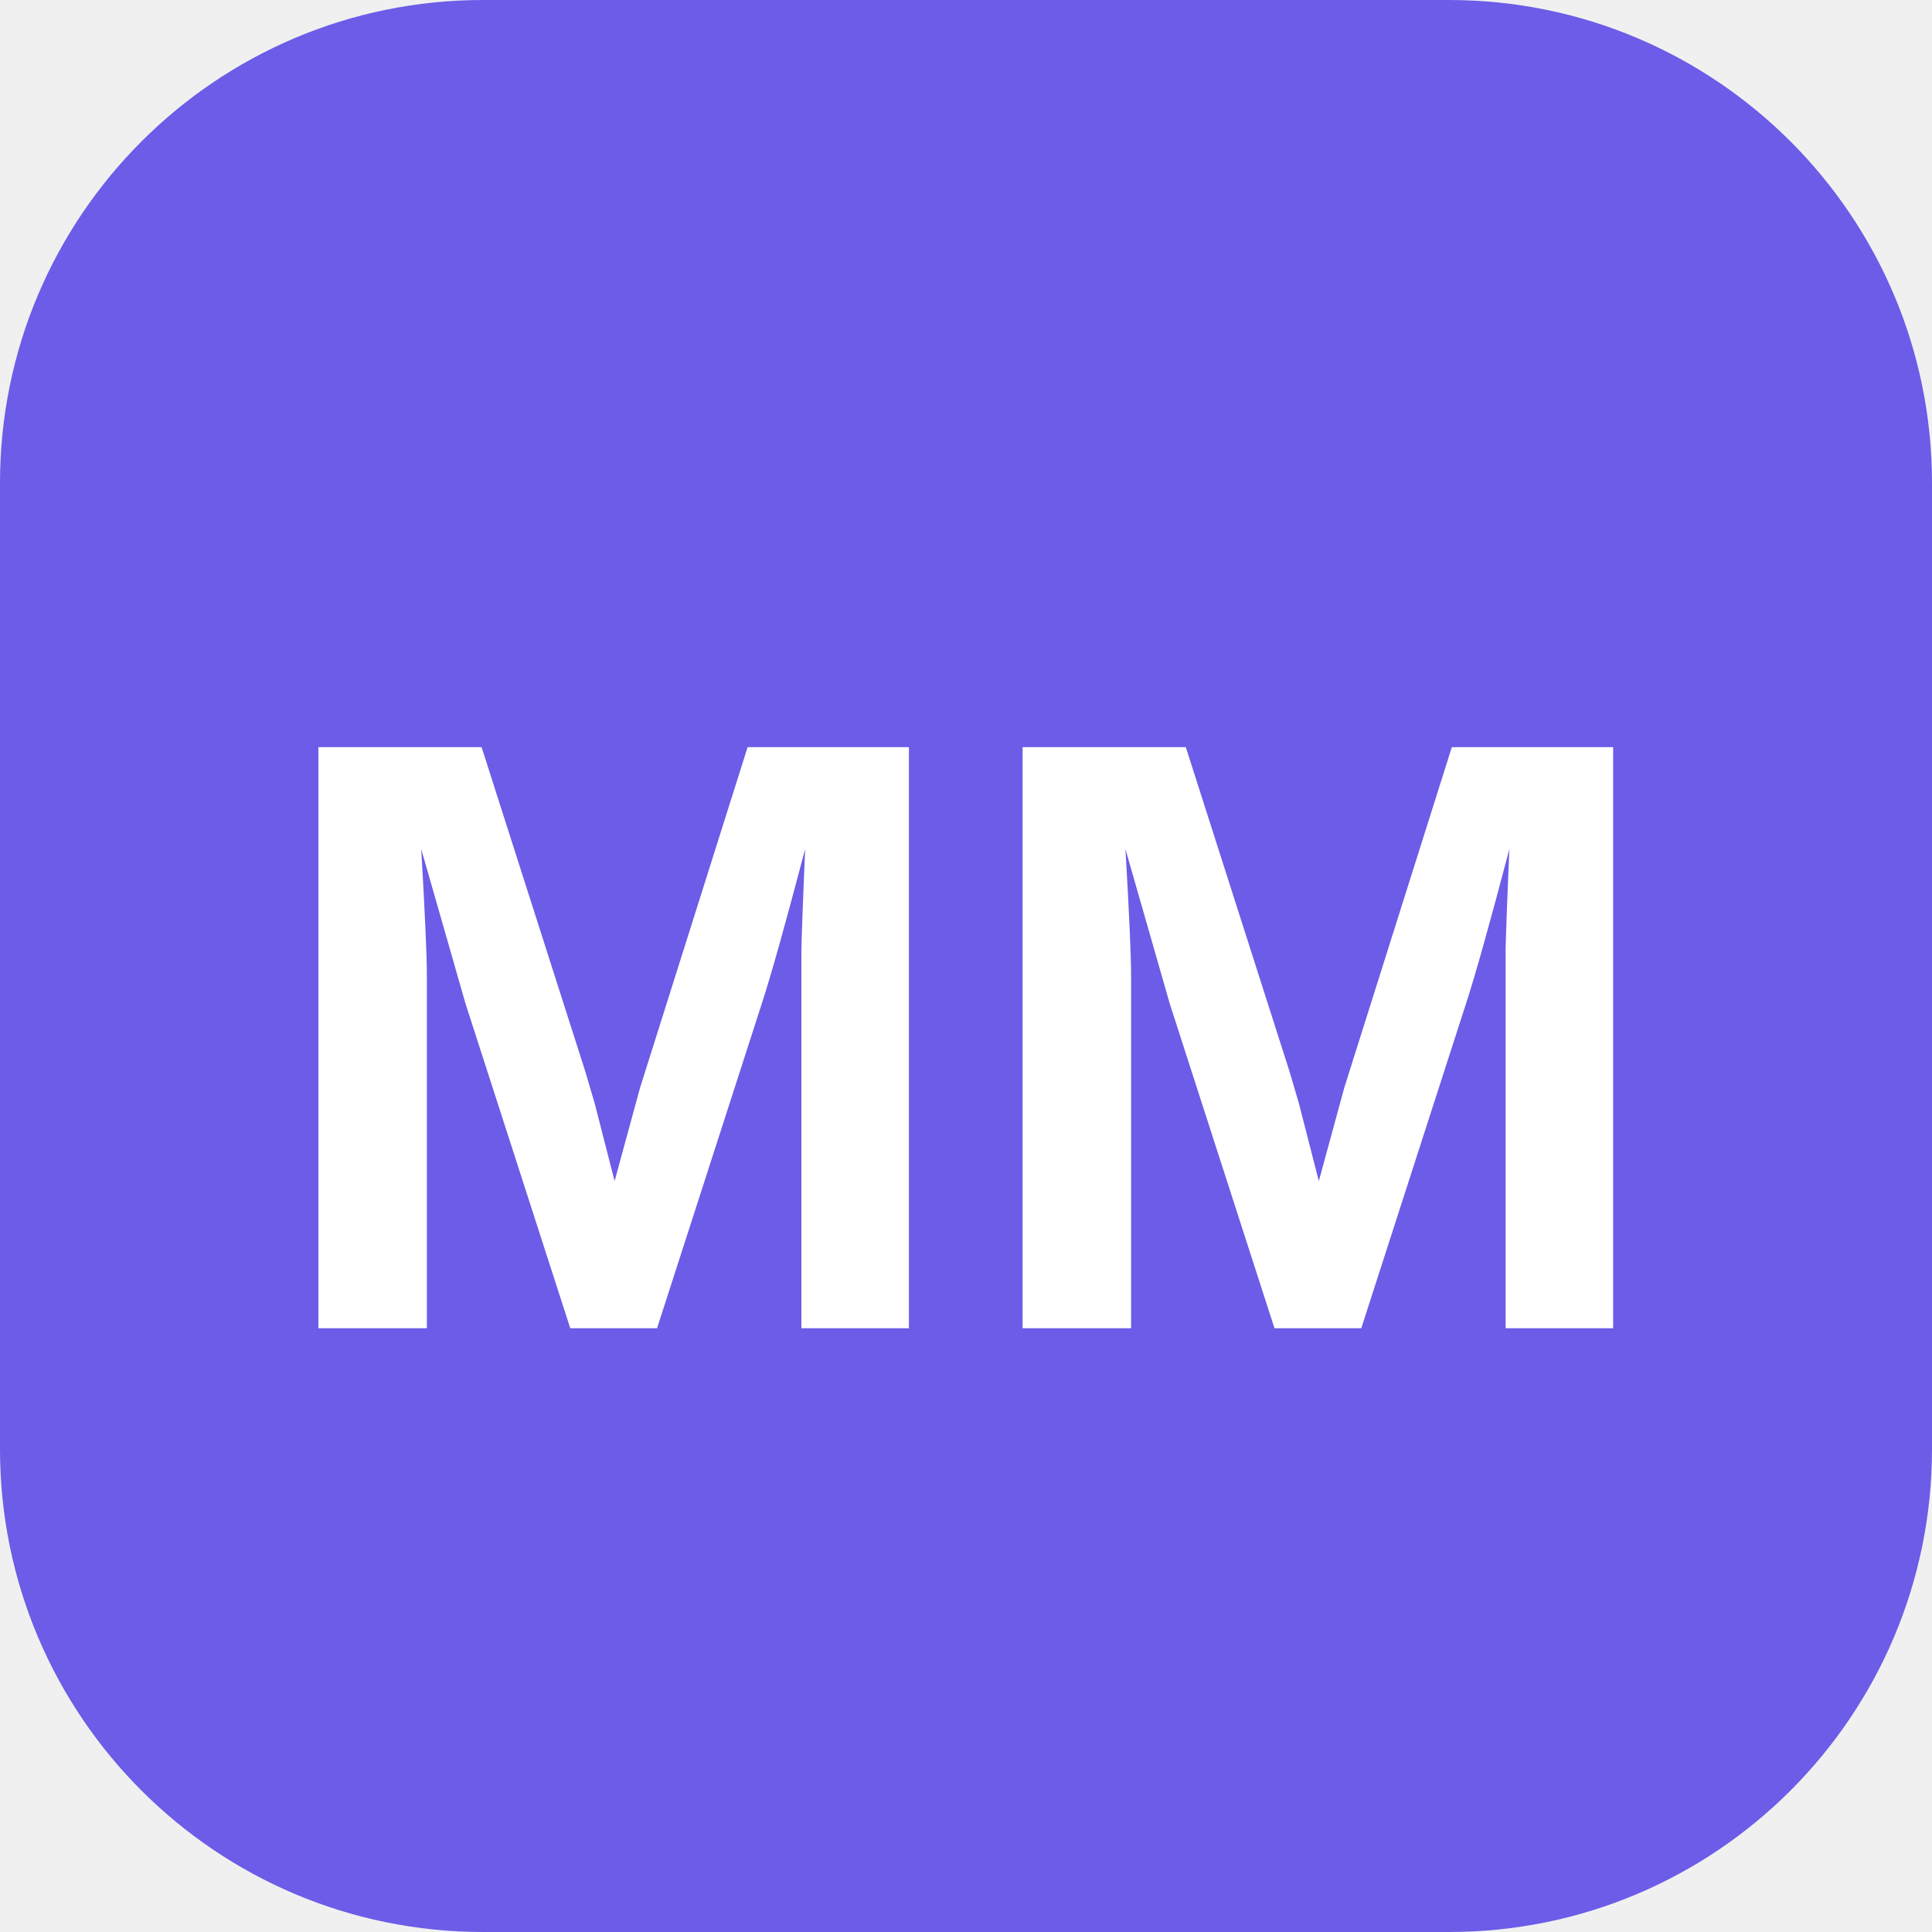
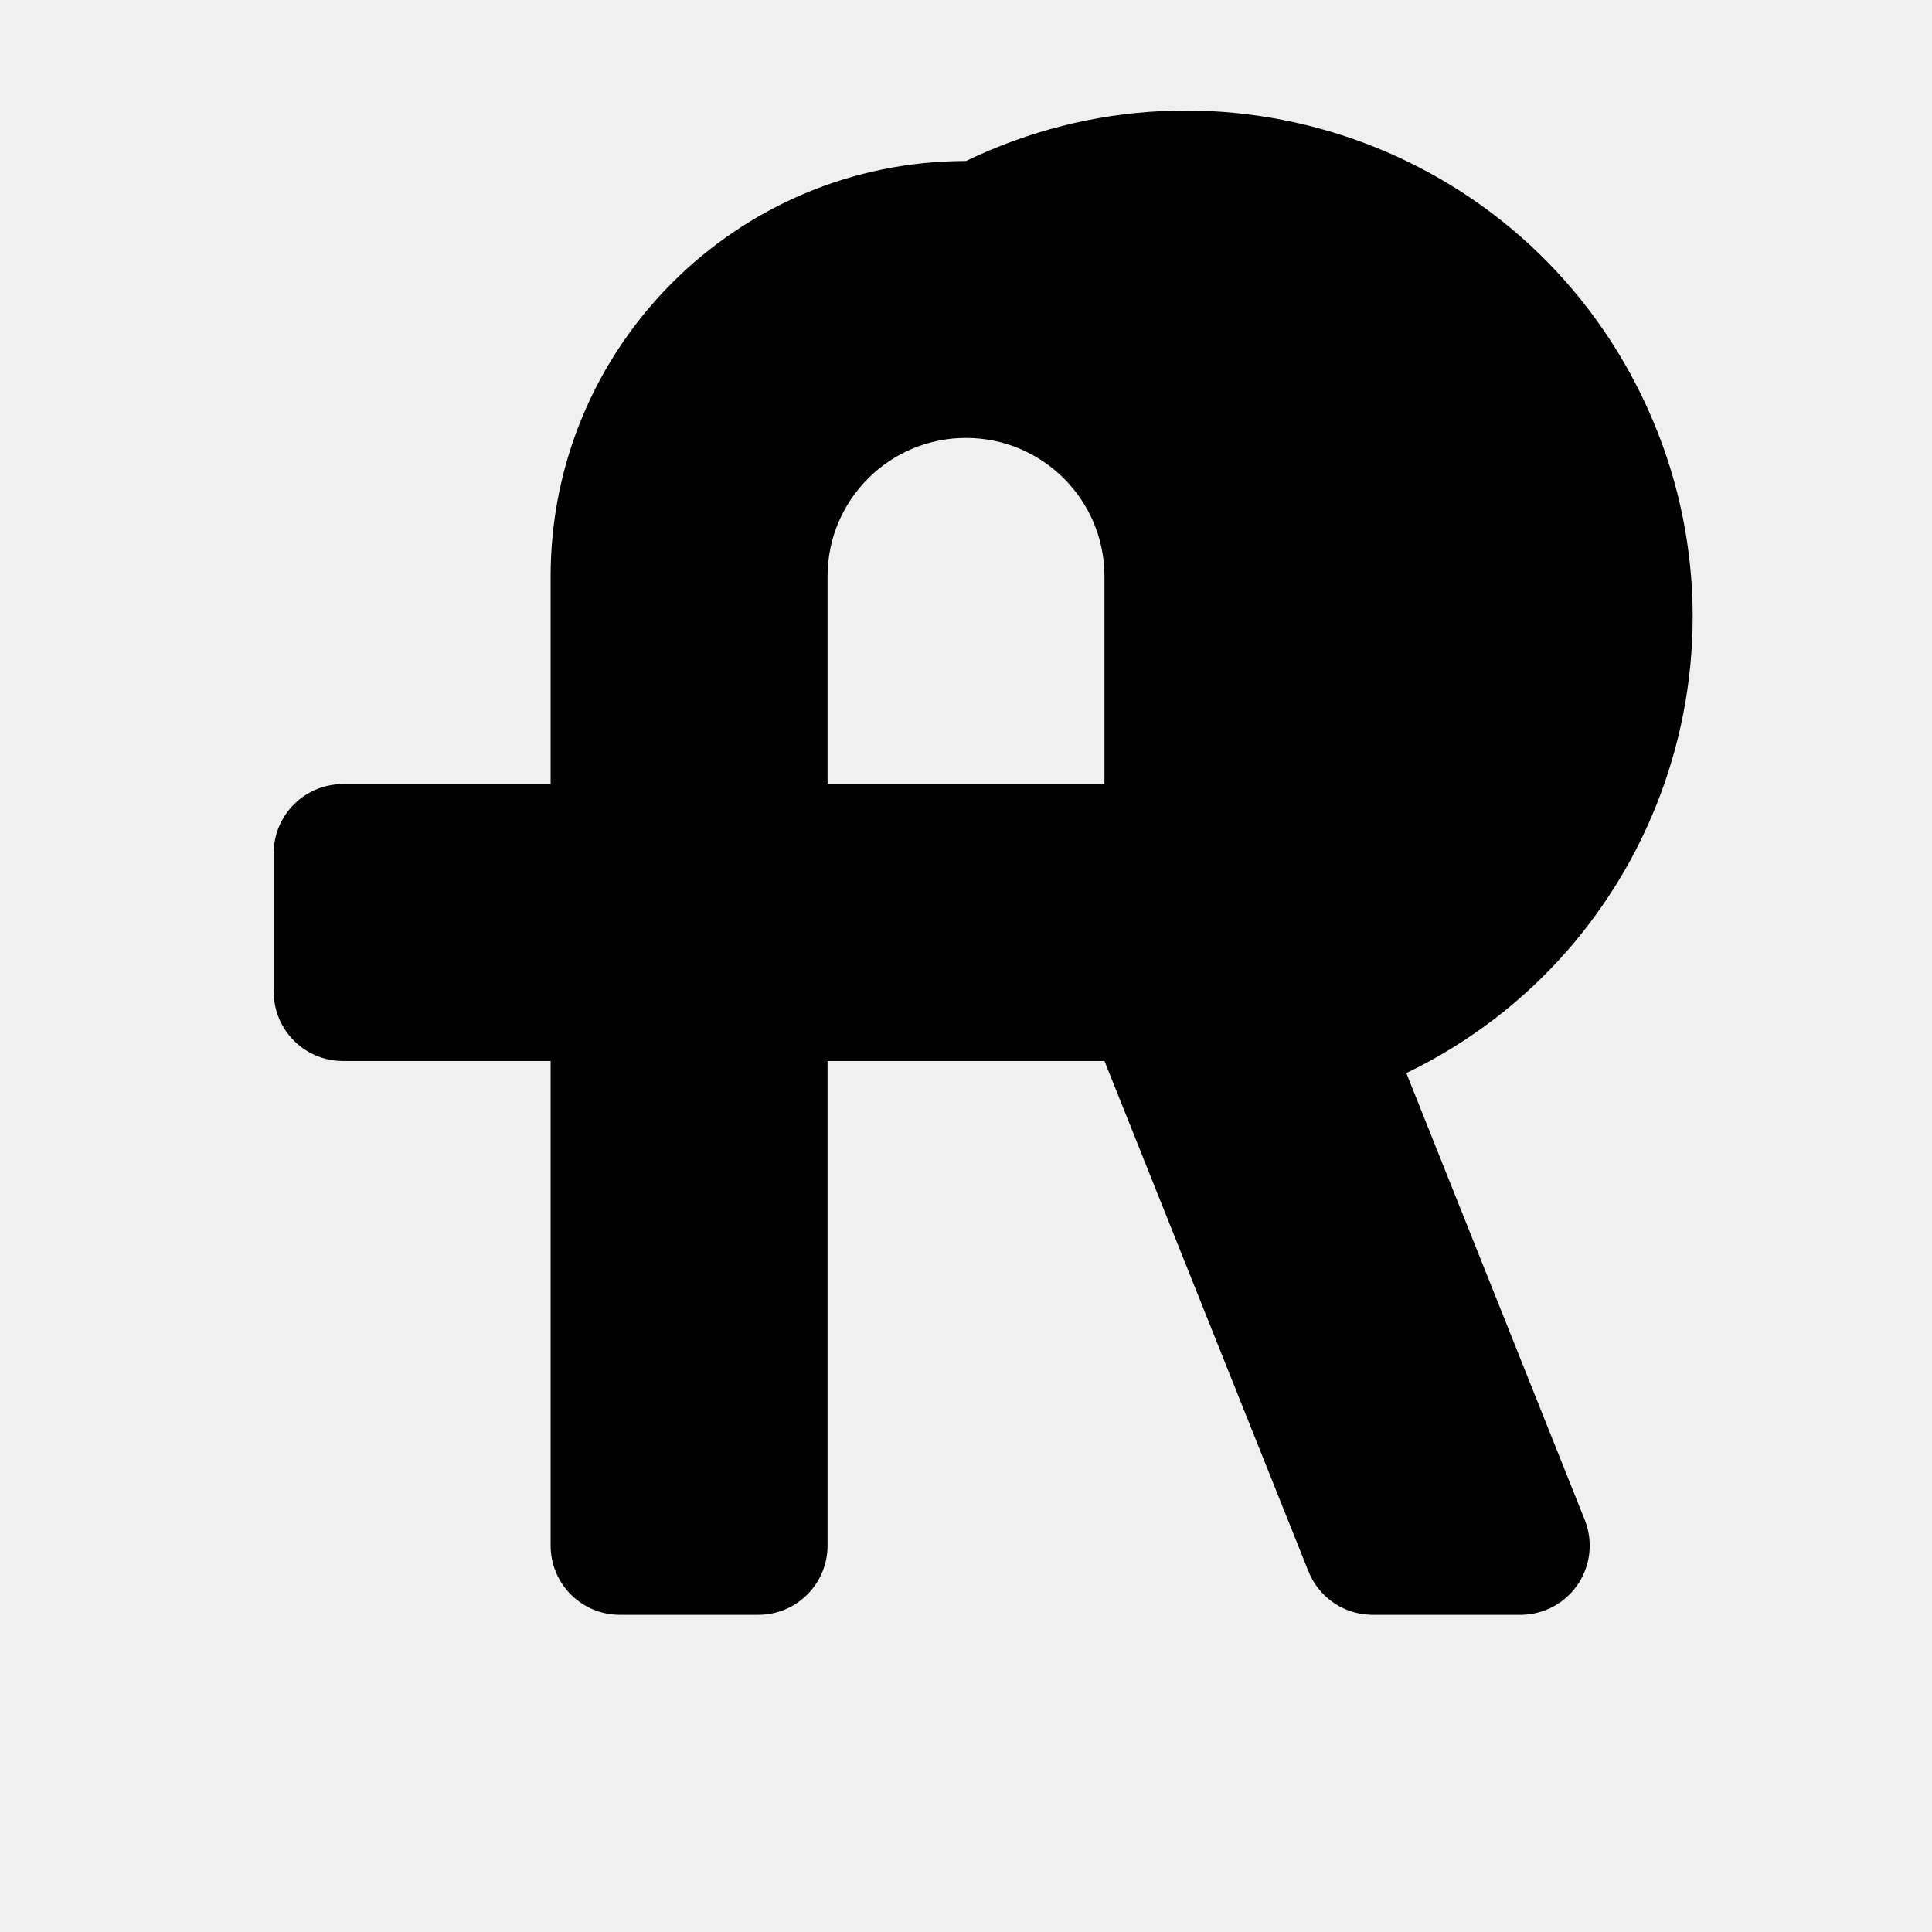
- <svg xmlns="http://www.w3.org/2000/svg" viewBox="0 0 32 32" fill="none">
-   <rect width="32" height="32" rx="8" fill="#6C5CE7" />
-   <text x="16" y="22" text-anchor="middle" font-family="Arial, sans-serif" font-weight="bold" font-size="14" fill="white">MM</text>
+ <svg xmlns="http://www.w3.org/2000/svg" role="img" viewBox="0 0 24 24">
+   <path d="M12 2a5.16 5.16 0 00-5.16 5.16v2.58H4.26a.86.86 0 00-.86.86v1.72a.86.86 0 00.86.86h2.58v6.02a.86.86 0 00.86.86h1.72a.86.86 0 00.86-.86v-6.02h3.44l2.53 6.33a.86.86 0 00.79.55h1.86a.86.86 0 00.79-1.17l-2.22-5.56A5.16 5.16 0 0012 2zm0 3.44a1.72 1.72 0 011.72 1.72v2.58h-3.44V7.16A1.72 1.72 0 0112 5.44z" />
</svg>
